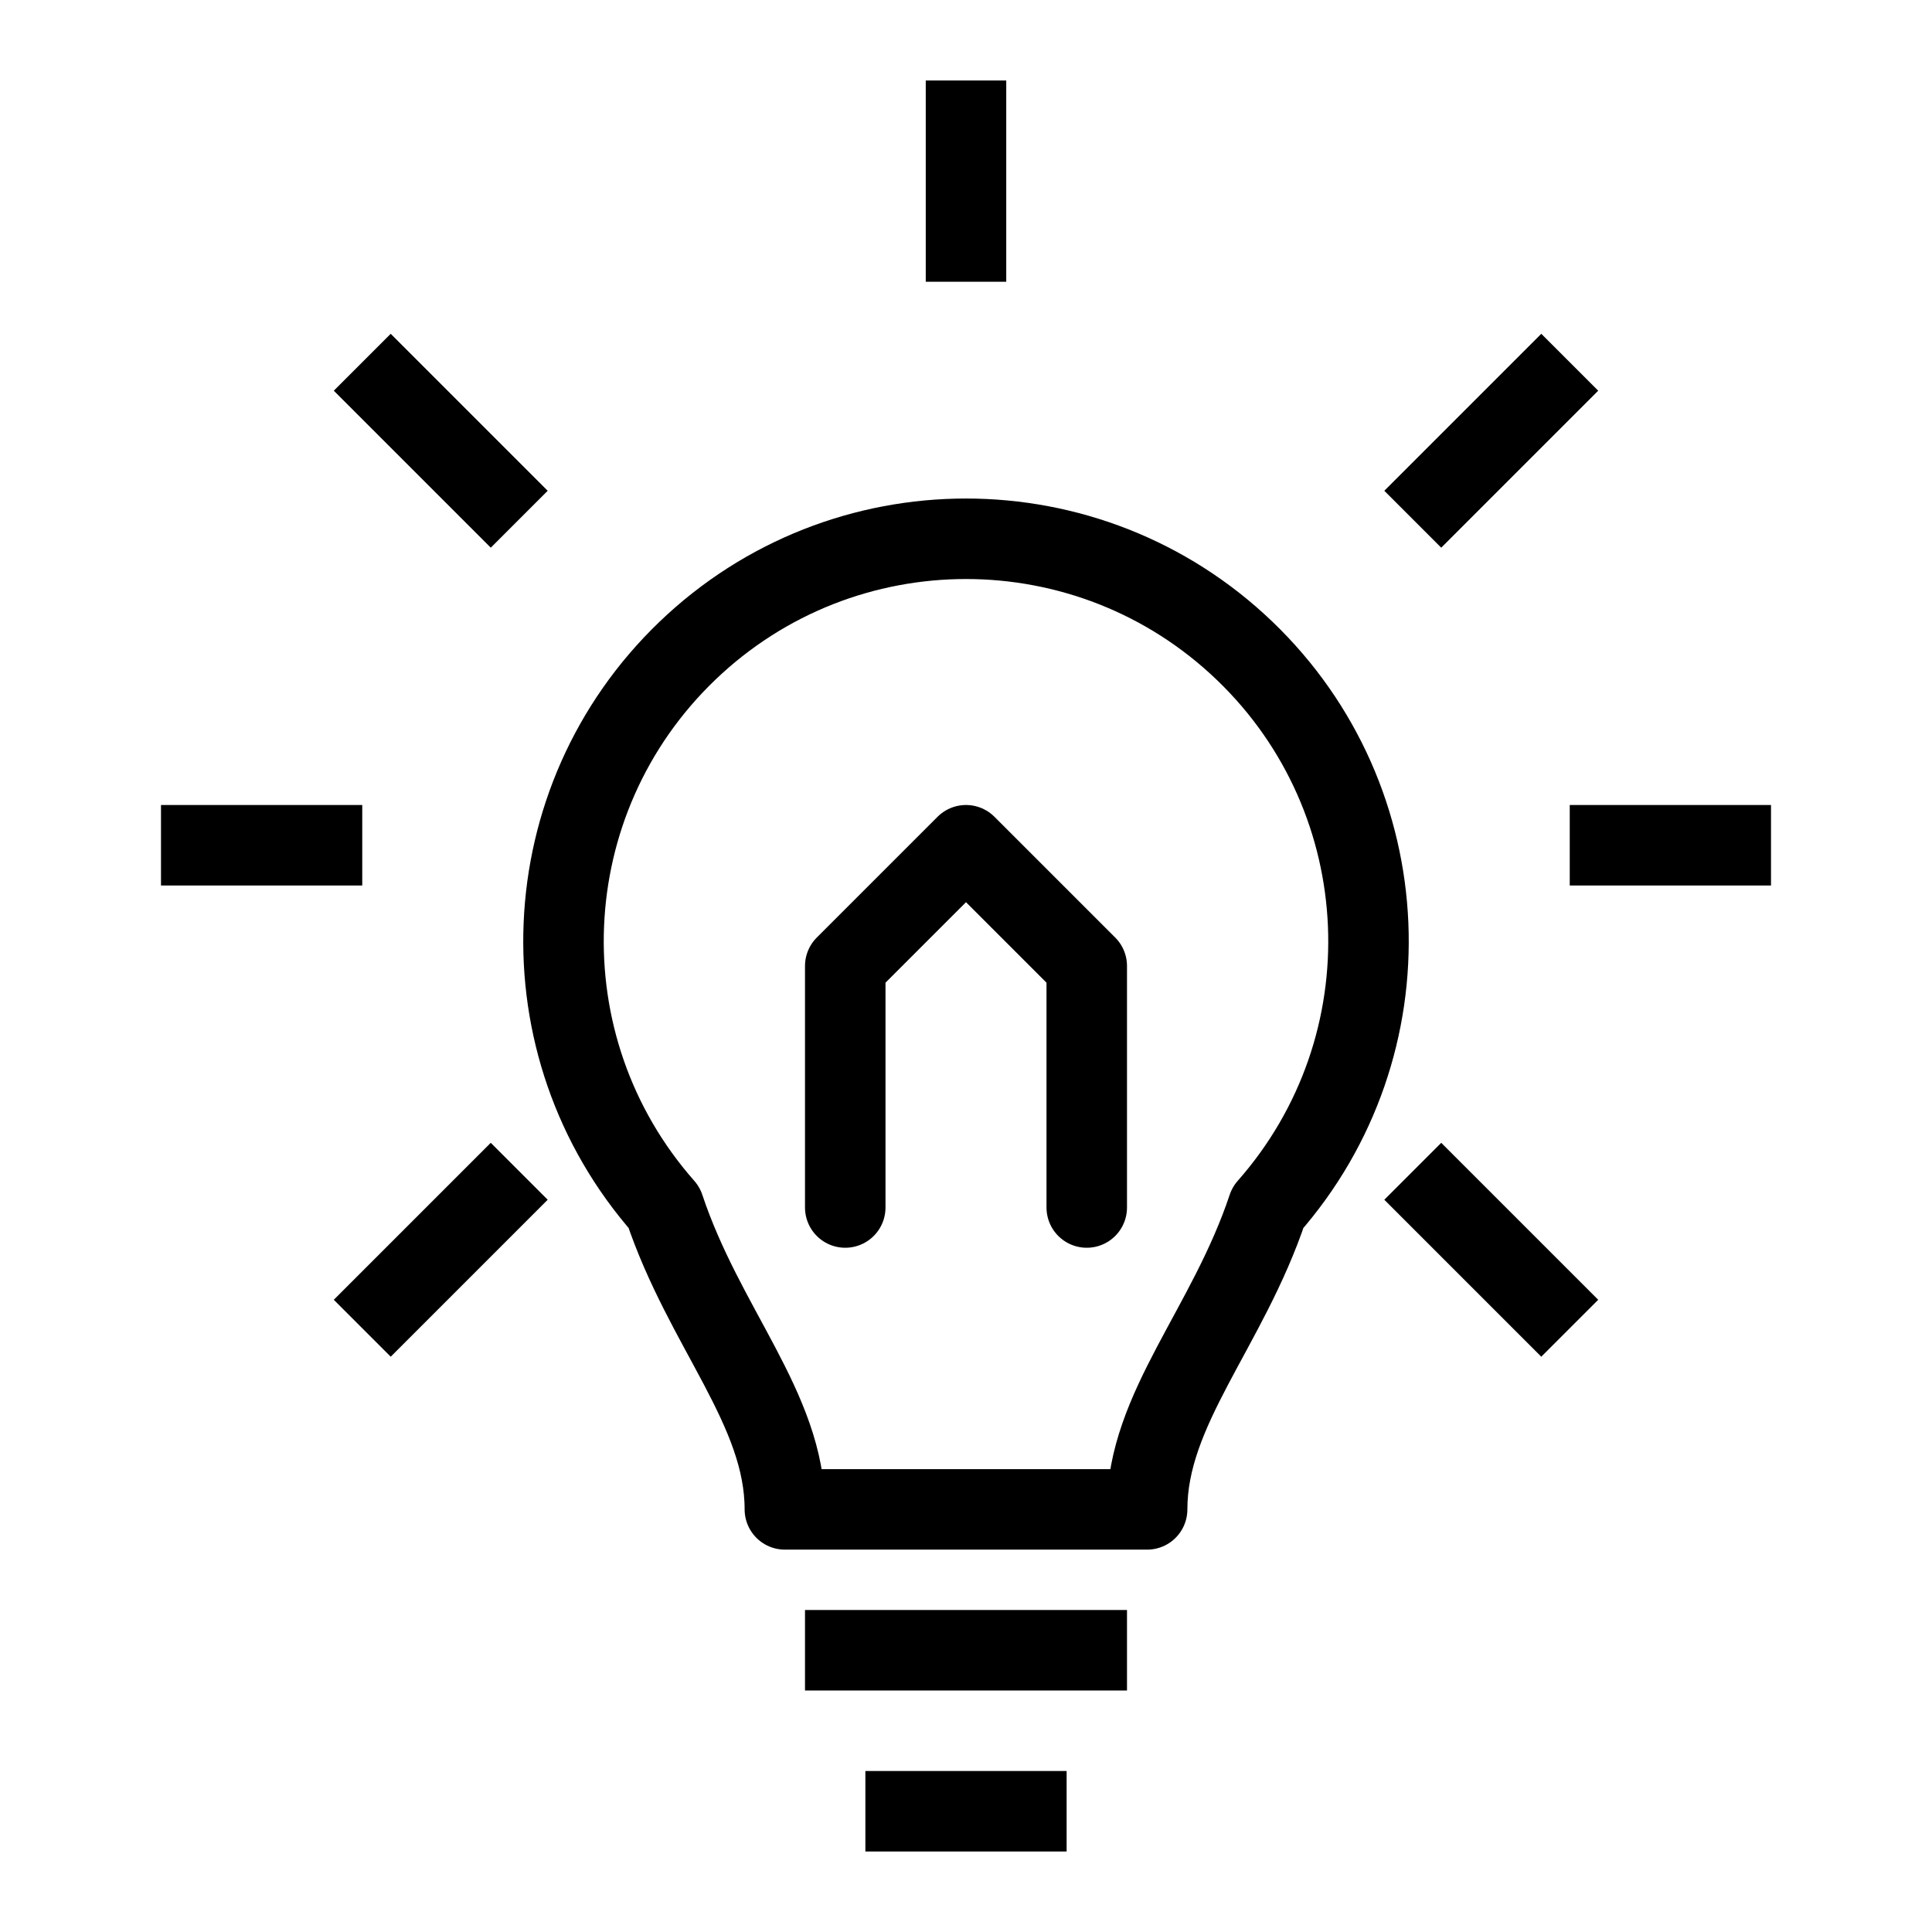
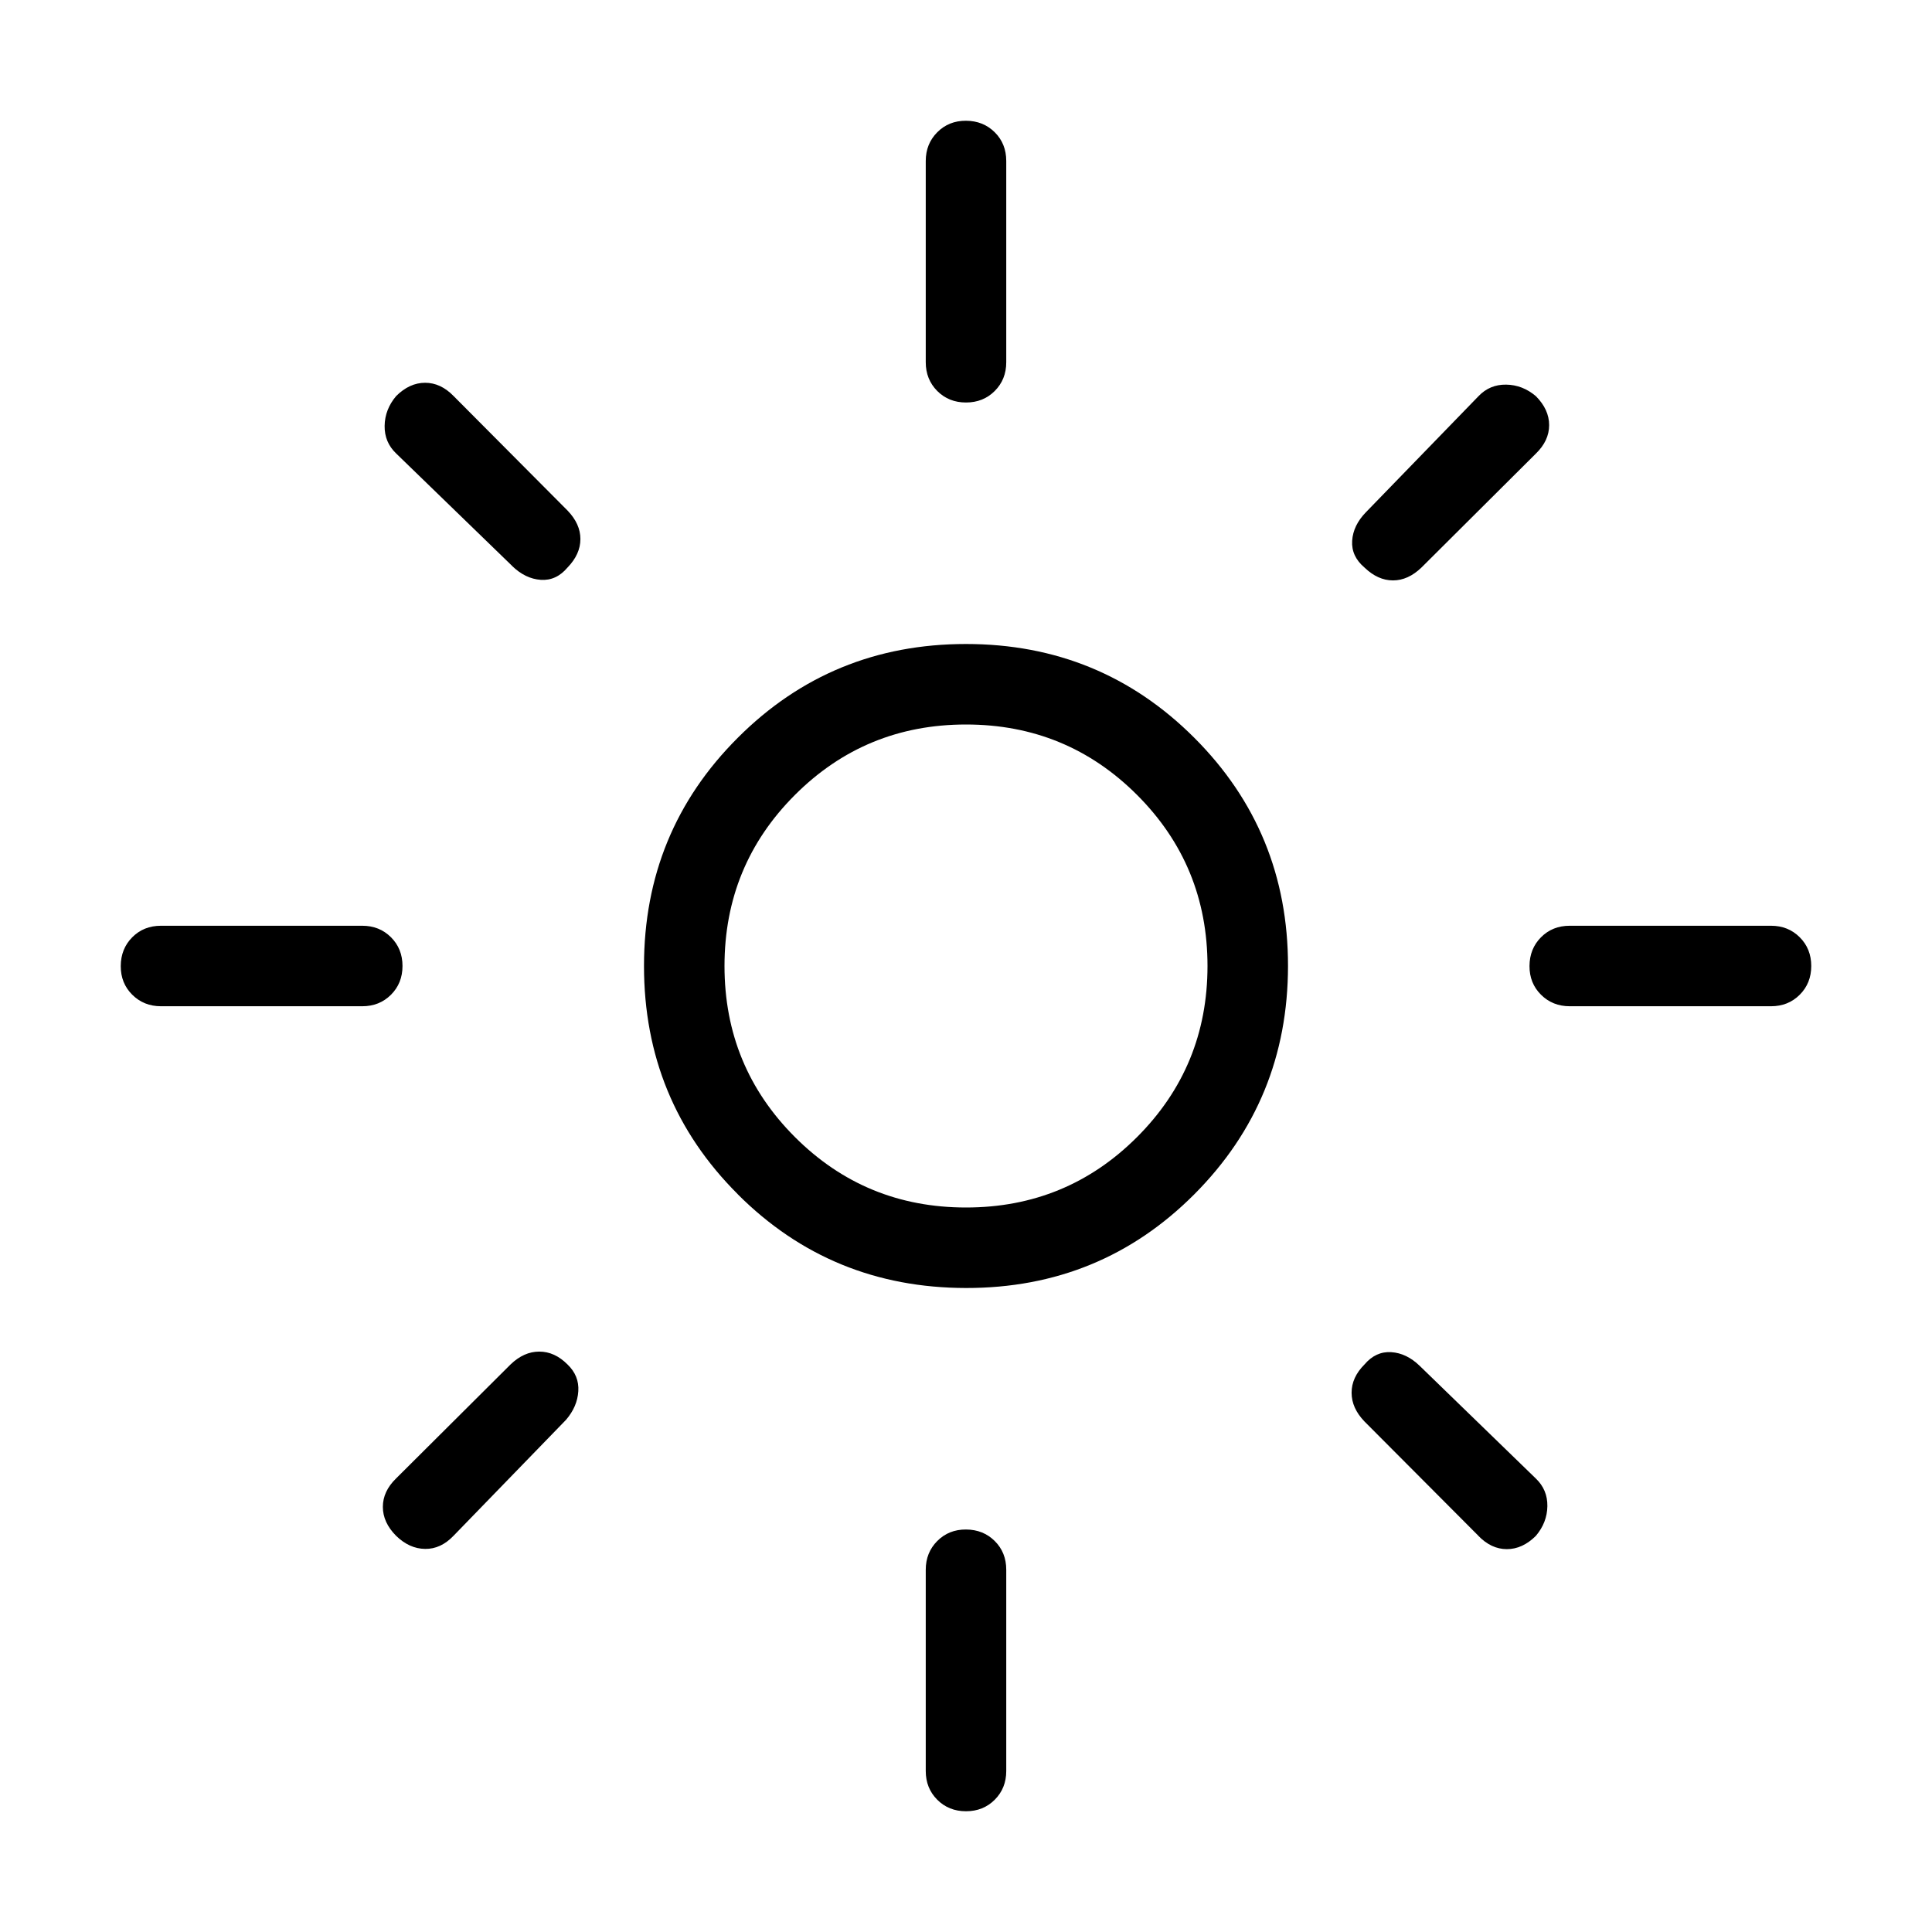
- <svg xmlns="http://www.w3.org/2000/svg" version="1.1" width="48" height="48" viewBox="0 0 48 48">
-   <line style="fill:none;stroke:#000000;stroke-width:2;stroke-linecap:butt;stroke-linejoin:miter;stroke-opacity:1" x1="24" y1="2" x2="24" y2="7" />
-   <line style="fill:none;stroke:#000000;stroke-width:2;stroke-linecap:butt;stroke-linejoin:miter;stroke-opacity:1" x1="9" y1="9" x2="12.9" y2="12.9" />
-   <line style="fill:none;stroke:#000000;stroke-width:2;stroke-linecap:butt;stroke-linejoin:miter;stroke-opacity:1" x1="39" y1="9" x2="35.1" y2="12.9" />
-   <line style="fill:none;stroke:#000000;stroke-width:2;stroke-linecap:butt;stroke-linejoin:miter;stroke-opacity:1" x1="4" y1="21" x2="9" y2="21" />
-   <line style="fill:none;stroke:#000000;stroke-width:2;stroke-linecap:butt;stroke-linejoin:miter;stroke-opacity:1" x1="44" y1="21" x2="39" y2="21" />
-   <line style="fill:none;stroke:#000000;stroke-width:2;stroke-linecap:butt;stroke-linejoin:miter;stroke-opacity:1" x1="9" y1="33" x2="12.9" y2="29.1" />
-   <line style="fill:none;stroke:#000000;stroke-width:2;stroke-linecap:butt;stroke-linejoin:miter;stroke-opacity:1" x1="39" y1="33" x2="35.1" y2="29.1" />
-   <path style="fill:none;stroke:#000000;stroke-width:2;stroke-linecap:round;stroke-linejoin:round;stroke-opacity:1" d="M16.5,30A10,10 0 1 1 31.5,30c-1,3-3,5-3,7.5h-9c0-2.5-2-4.5-3-7.5z" />
-   <line style="fill:none;stroke:#000000;stroke-width:2;stroke-linecap:butt;stroke-linejoin:miter;stroke-opacity:1" x1="20" y1="41" x2="28" y2="41" />
-   <line style="fill:none;stroke:#000000;stroke-width:2;stroke-linecap:butt;stroke-linejoin:miter;stroke-opacity:1" x1="21.5" y1="45" x2="26.5" y2="45" />
-   <path style="fill:none;stroke:#000000;stroke-width:2;stroke-linecap:round;stroke-linejoin:round;stroke-opacity:1" d="M21,30v-6l3-3 3,3v6" />
+ <svg xmlns="http://www.w3.org/2000/svg" width="24" height="24" viewBox="0 0 24 24">
+   <path fill="#000" d="M14.125 14.125Q15 13.25 15 12t-.875-2.125T12 9t-2.125.875T9 12t.875 2.125T12 15t2.125-.875m-4.96.71Q8 13.672 8 12t1.165-2.835Q10.329 8 12 8t2.836 1.165T16 12t-1.164 2.836T12 16t-2.835-1.164M2 12.5q-.213 0-.357-.143T1.5 12t.143-.357T2 11.5h2.5q.214 0 .357.143T5 12t-.143.357t-.357.143zm17.5 0q-.213 0-.357-.143T19 12t.143-.357t.357-.143H22q.214 0 .357.143T22.5 12t-.143.357T22 12.5zm-7.857-7.643Q11.5 4.713 11.5 4.5V2q0-.213.143-.357T12 1.5t.357.143T12.5 2v2.5q0 .214-.143.357T12 5t-.357-.143m0 17.5Q11.5 22.214 11.5 22v-2.5q0-.213.143-.357T12 19t.357.143t.143.357V22q0 .214-.143.357T12 22.5t-.357-.143M6.362 7.03l-1.44-1.396q-.147-.14-.144-.344t.143-.37q.166-.165.36-.165t.354.165L7.05 6.342q.16.166.16.354q0 .189-.16.354q-.14.166-.332.153t-.356-.172m12.004 12.048l-1.416-1.421q-.16-.166-.16-.357t.16-.351q.14-.165.332-.153t.356.172l1.44 1.397q.147.14.144.344t-.143.369q-.166.165-.36.165t-.354-.165M16.95 7.05q-.165-.14-.153-.332t.172-.356l1.397-1.44q.14-.147.344-.144t.369.143q.165.166.165.36t-.165.354L17.658 7.05q-.166.16-.354.16t-.354-.16M4.921 19.079q-.165-.166-.165-.36t.165-.354l1.421-1.415q.166-.16.357-.16q.192 0 .351.16q.146.14.134.332t-.153.356l-1.397 1.44q-.159.166-.353.163q-.195-.002-.36-.162M12 12" />
</svg>
